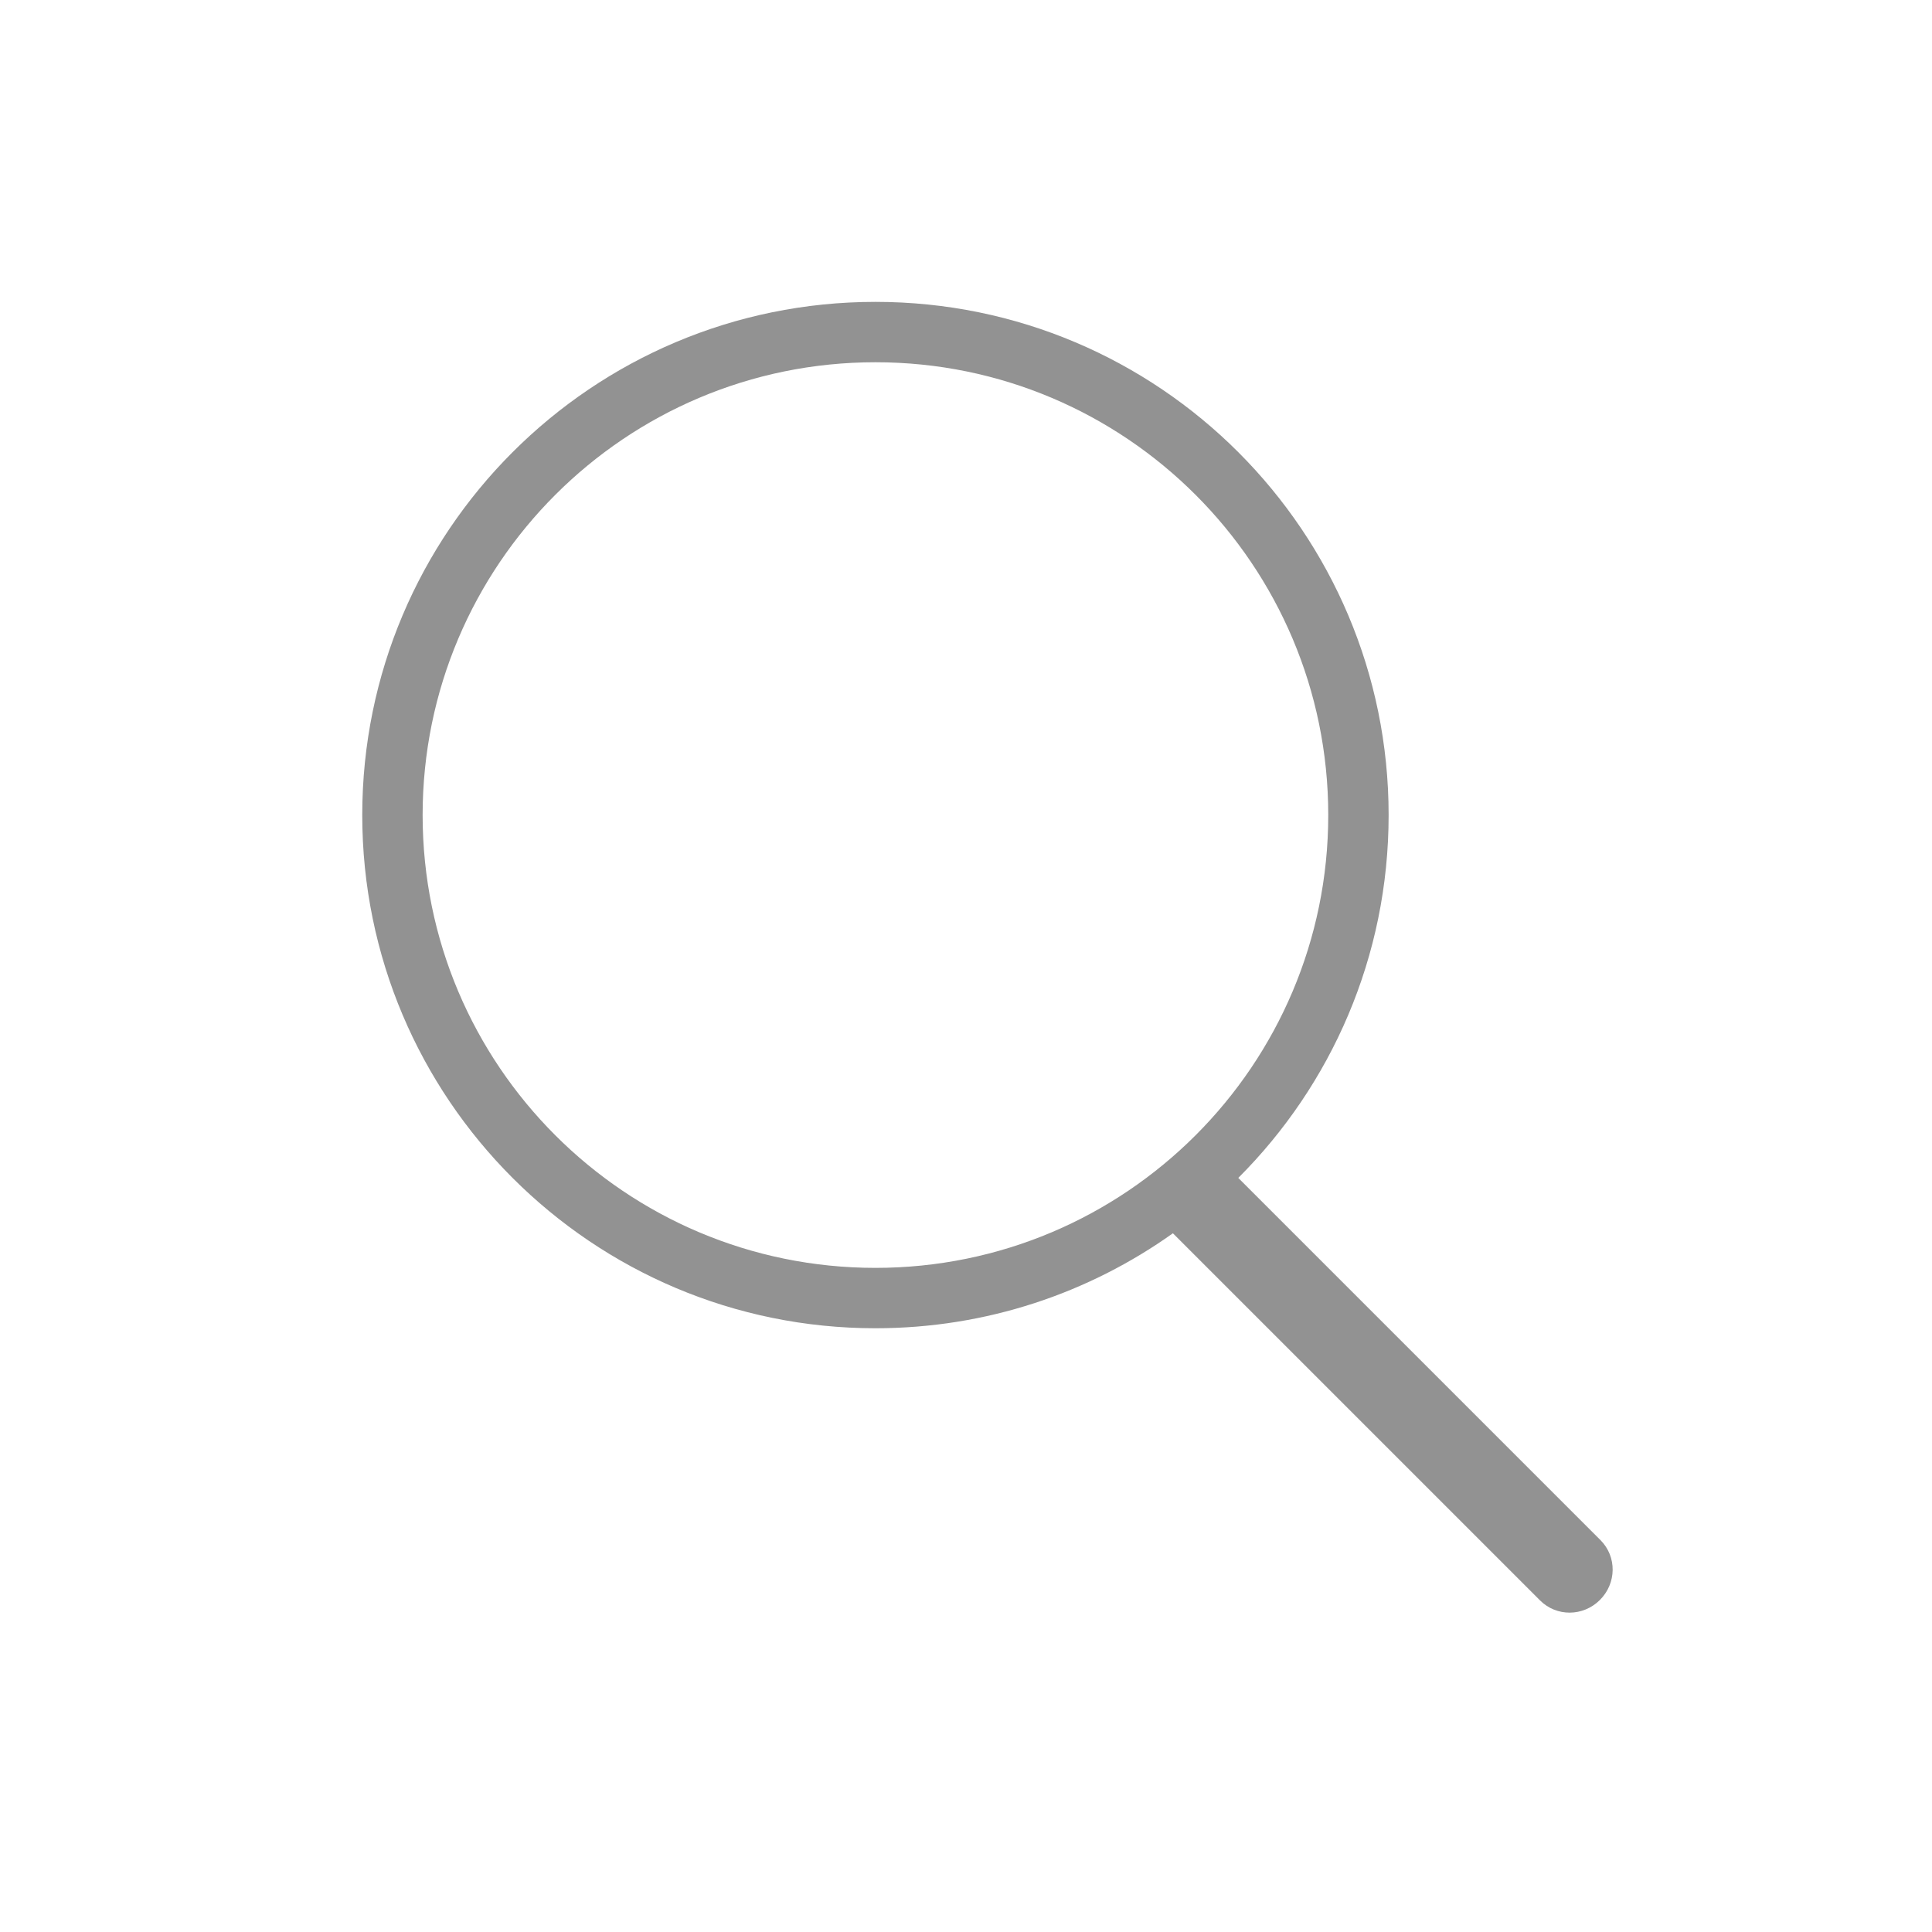
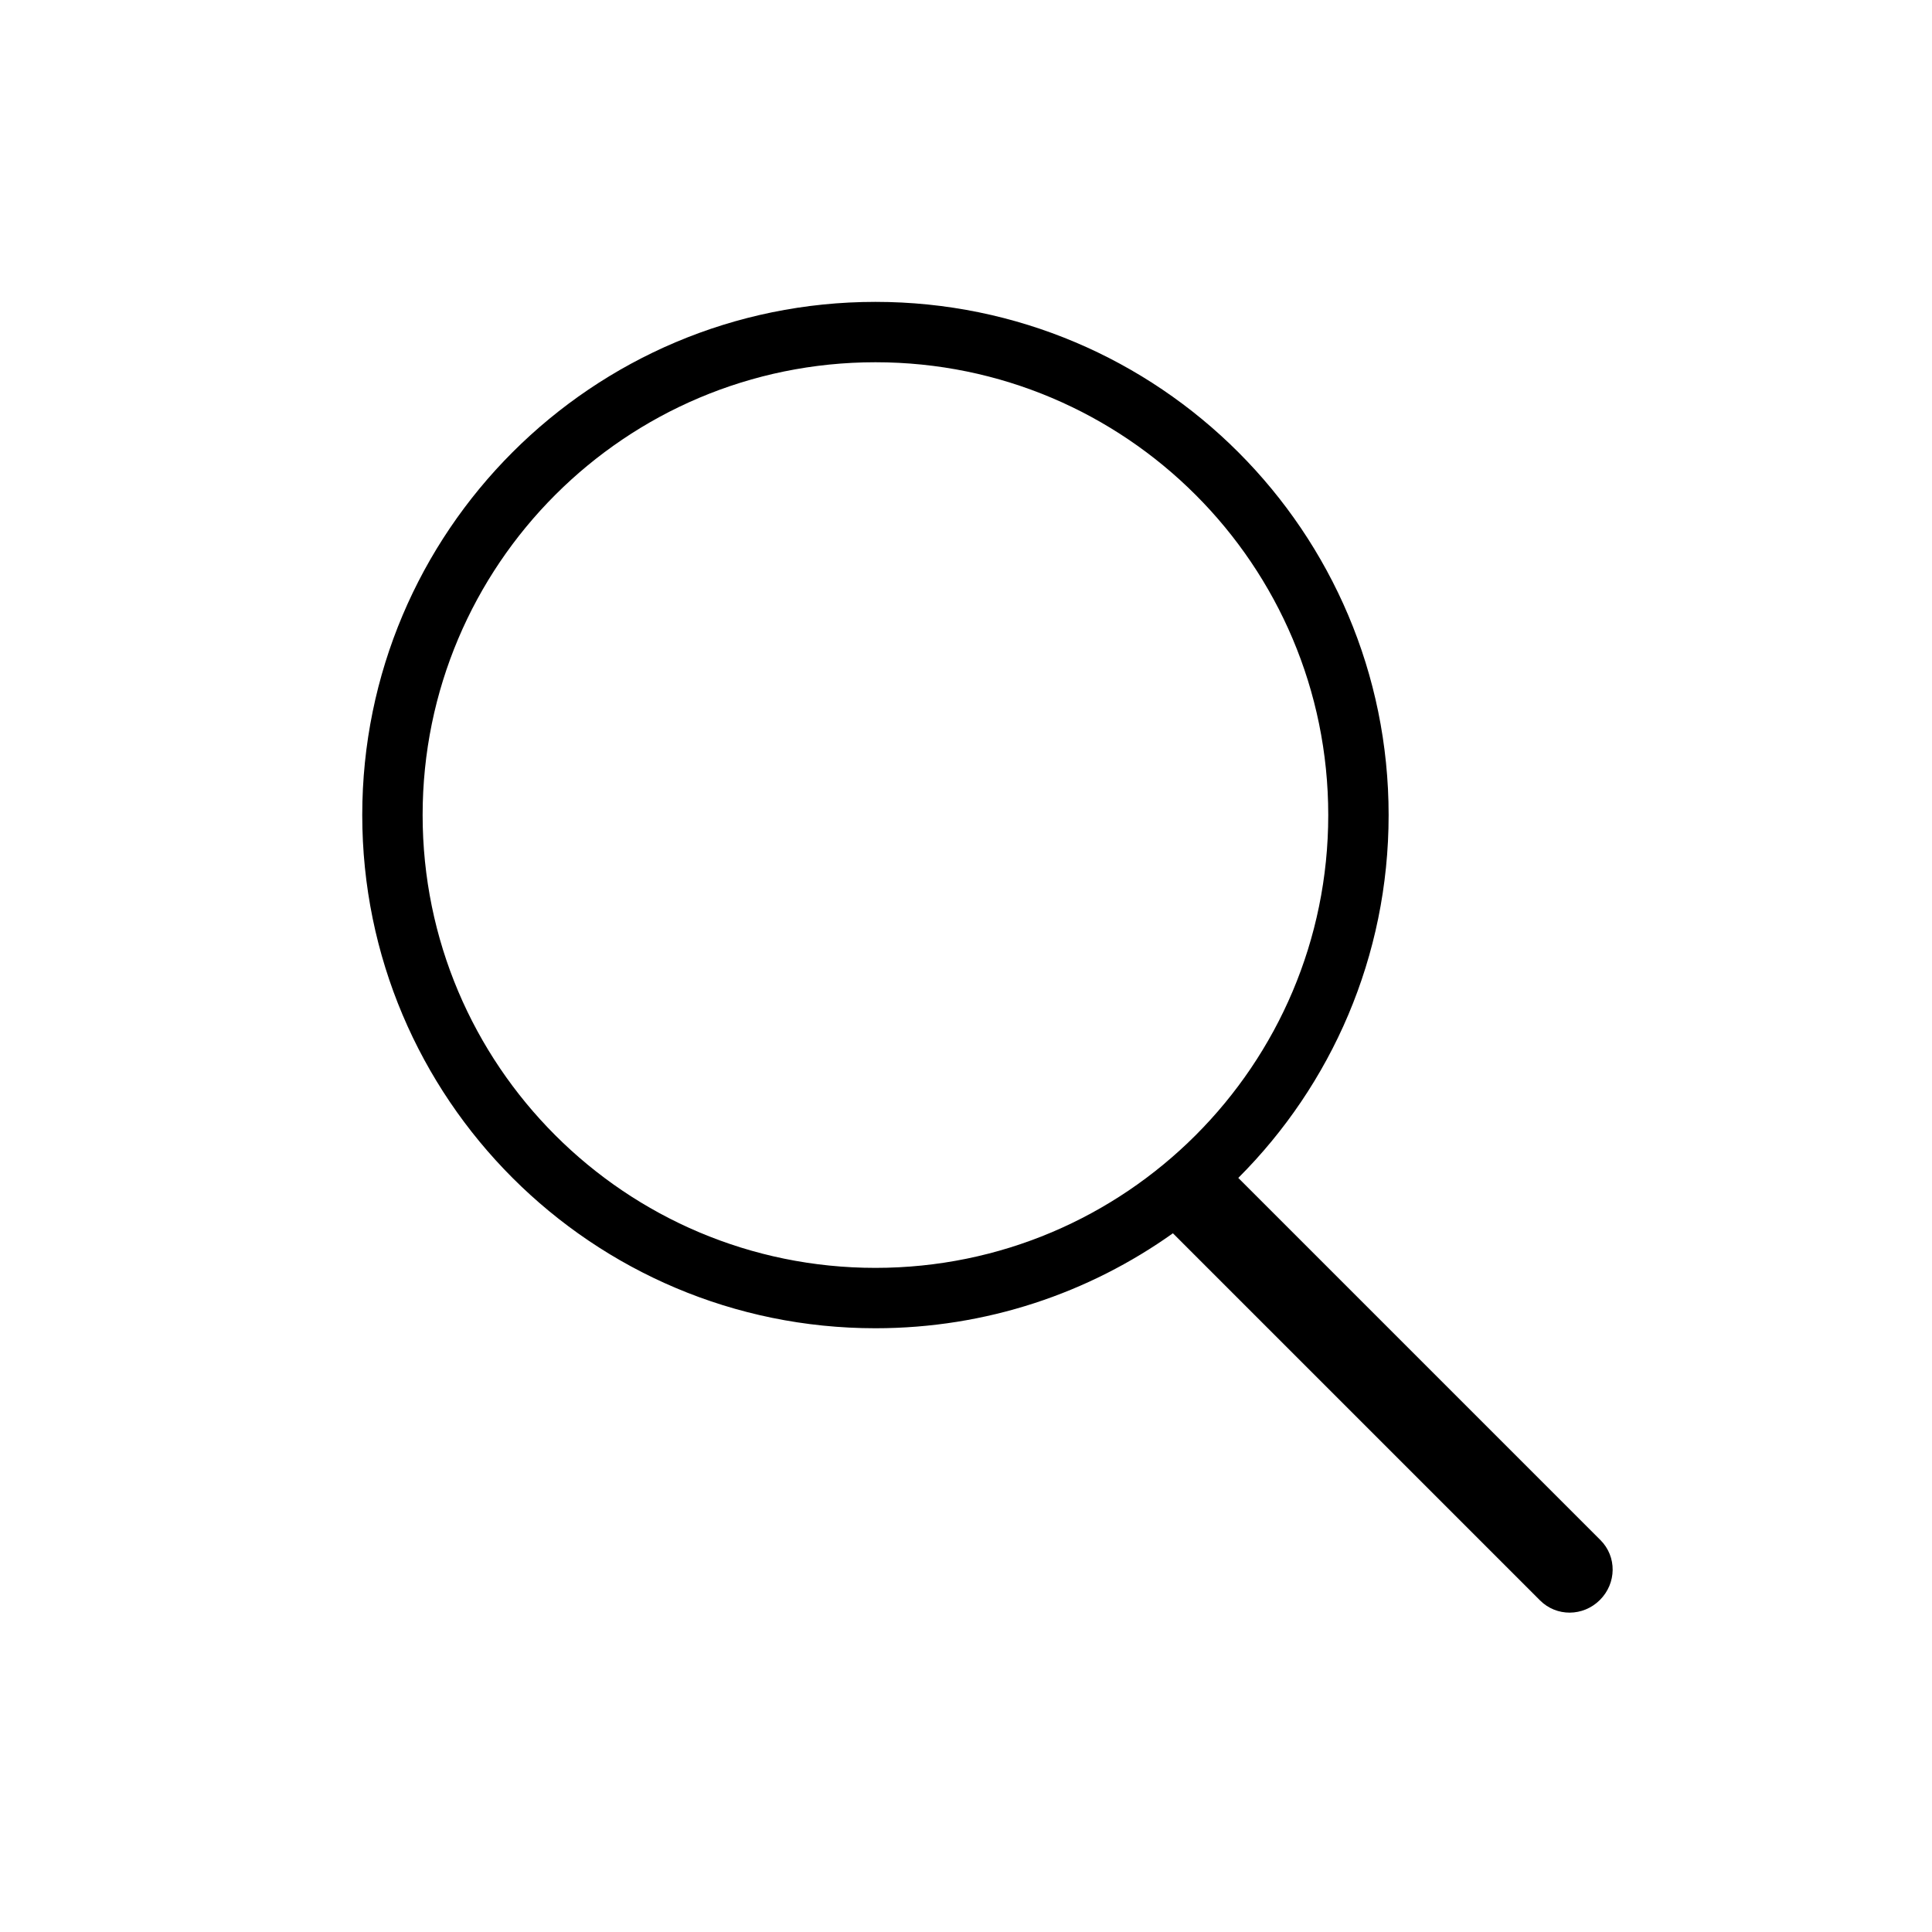
<svg xmlns="http://www.w3.org/2000/svg" height="32px" version="1.1" viewBox="0 0 32 32" width="32px">
-   <g fill="none" fill-rule="evenodd" id="Page-1" stroke="none" stroke-width="1">
-     <g fill="#929292" id="icon-111-search">
-       <path d="M19.427,20.427 C18.037,21.417 16.337,22 14.5,22 C9.806,22 6,18.194 6,13.5 C6,8.806 9.806,5 14.5,5 C19.194,5 23,8.806 23,13.5 C23,15.847 22.049,17.972 20.51,19.51 L26.508,25.508 C26.783,25.783 26.776,26.224 26.5,26.5 C26.222,26.778 25.78,26.78 25.508,26.508 L19.427,20.427 L19.427,20.427 Z M14.5,21 C18.642,21 22,17.642 22,13.5 C22,9.358 18.642,6 14.5,6 C10.358,6 7,9.358 7,13.5 C7,17.642 10.358,21 14.5,21 L14.5,21 Z" id="search" />
+   <g fill-rule="evenodd">
+     <g>
+       <path d="M19.427,20.427 C18.037,21.417 16.337,22 14.5,22 C9.806,22 6,18.194 6,13.5 C6,8.806 9.806,5 14.5,5 C19.194,5 23,8.806 23,13.5 C23,15.847 22.049,17.972 20.51,19.51 L26.508,25.508 C26.783,25.783 26.776,26.224 26.5,26.5 C26.222,26.778 25.78,26.78 25.508,26.508 L19.427,20.427 L19.427,20.427 Z M14.5,21 C18.642,21 22,17.642 22,13.5 C22,9.358 18.642,6 14.5,6 C10.358,6 7,9.358 7,13.5 C7,17.642 10.358,21 14.5,21 L14.5,21 Z" />
    </g>
  </g>
</svg>
